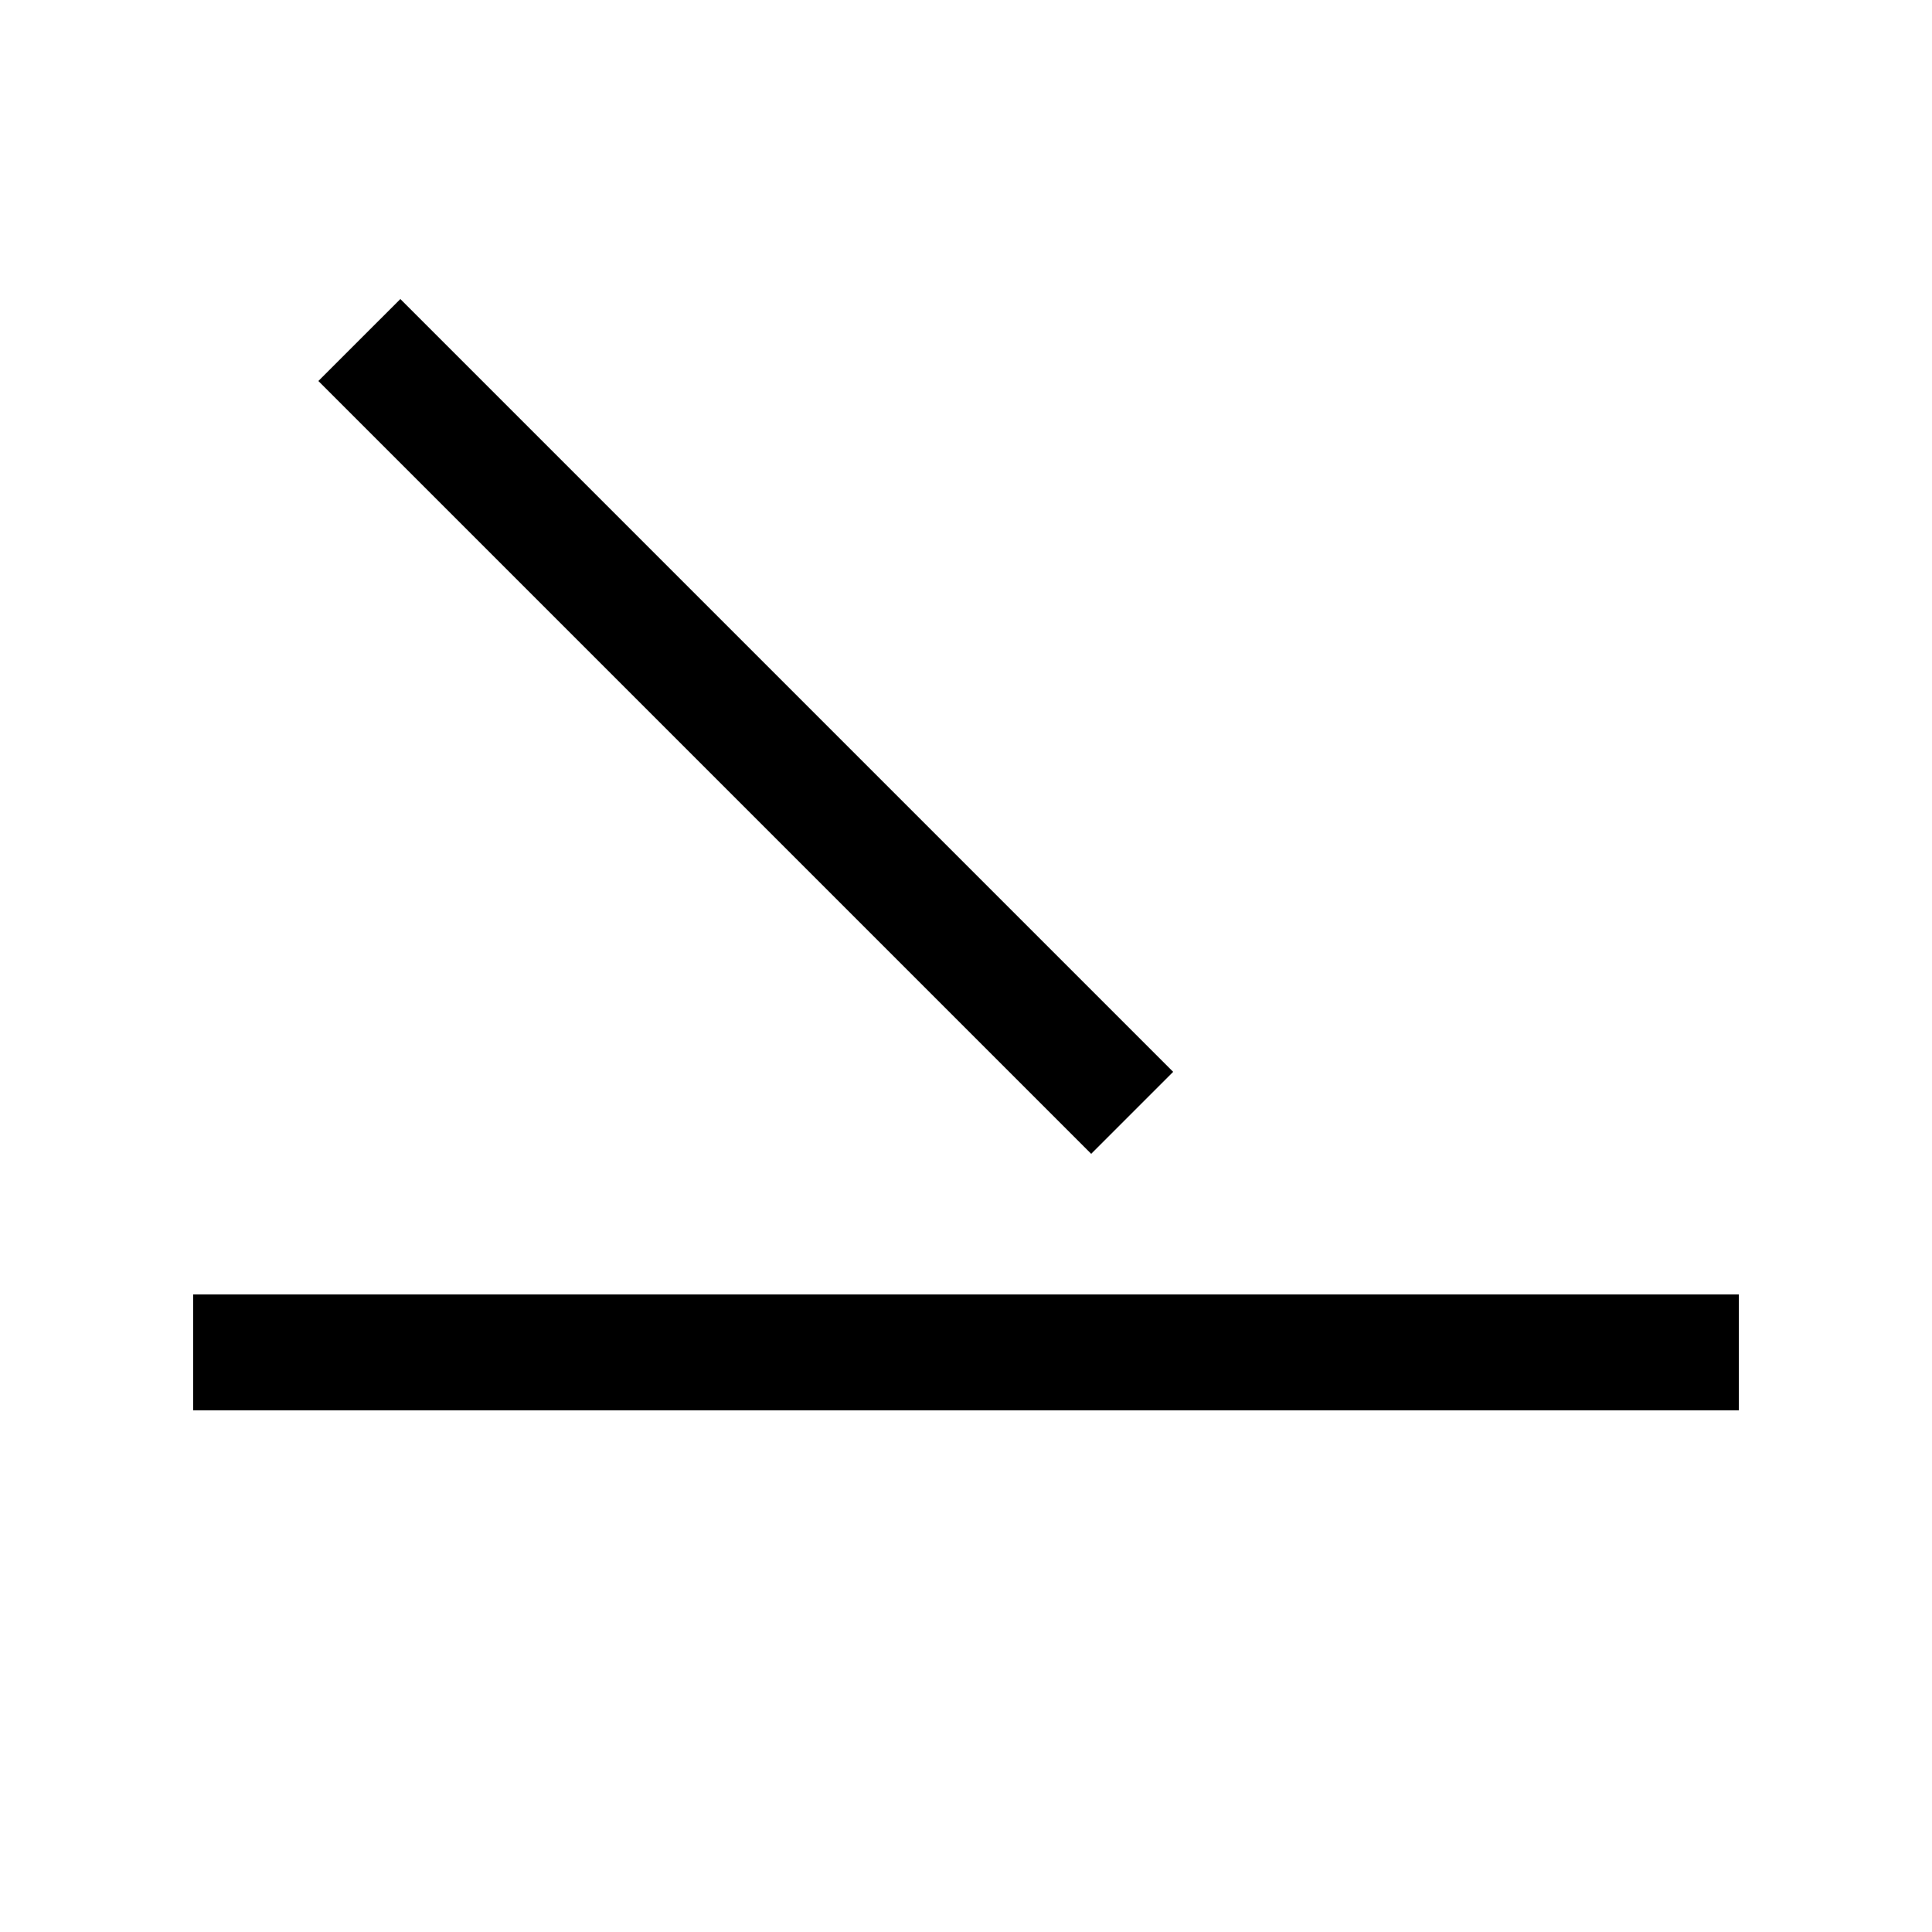
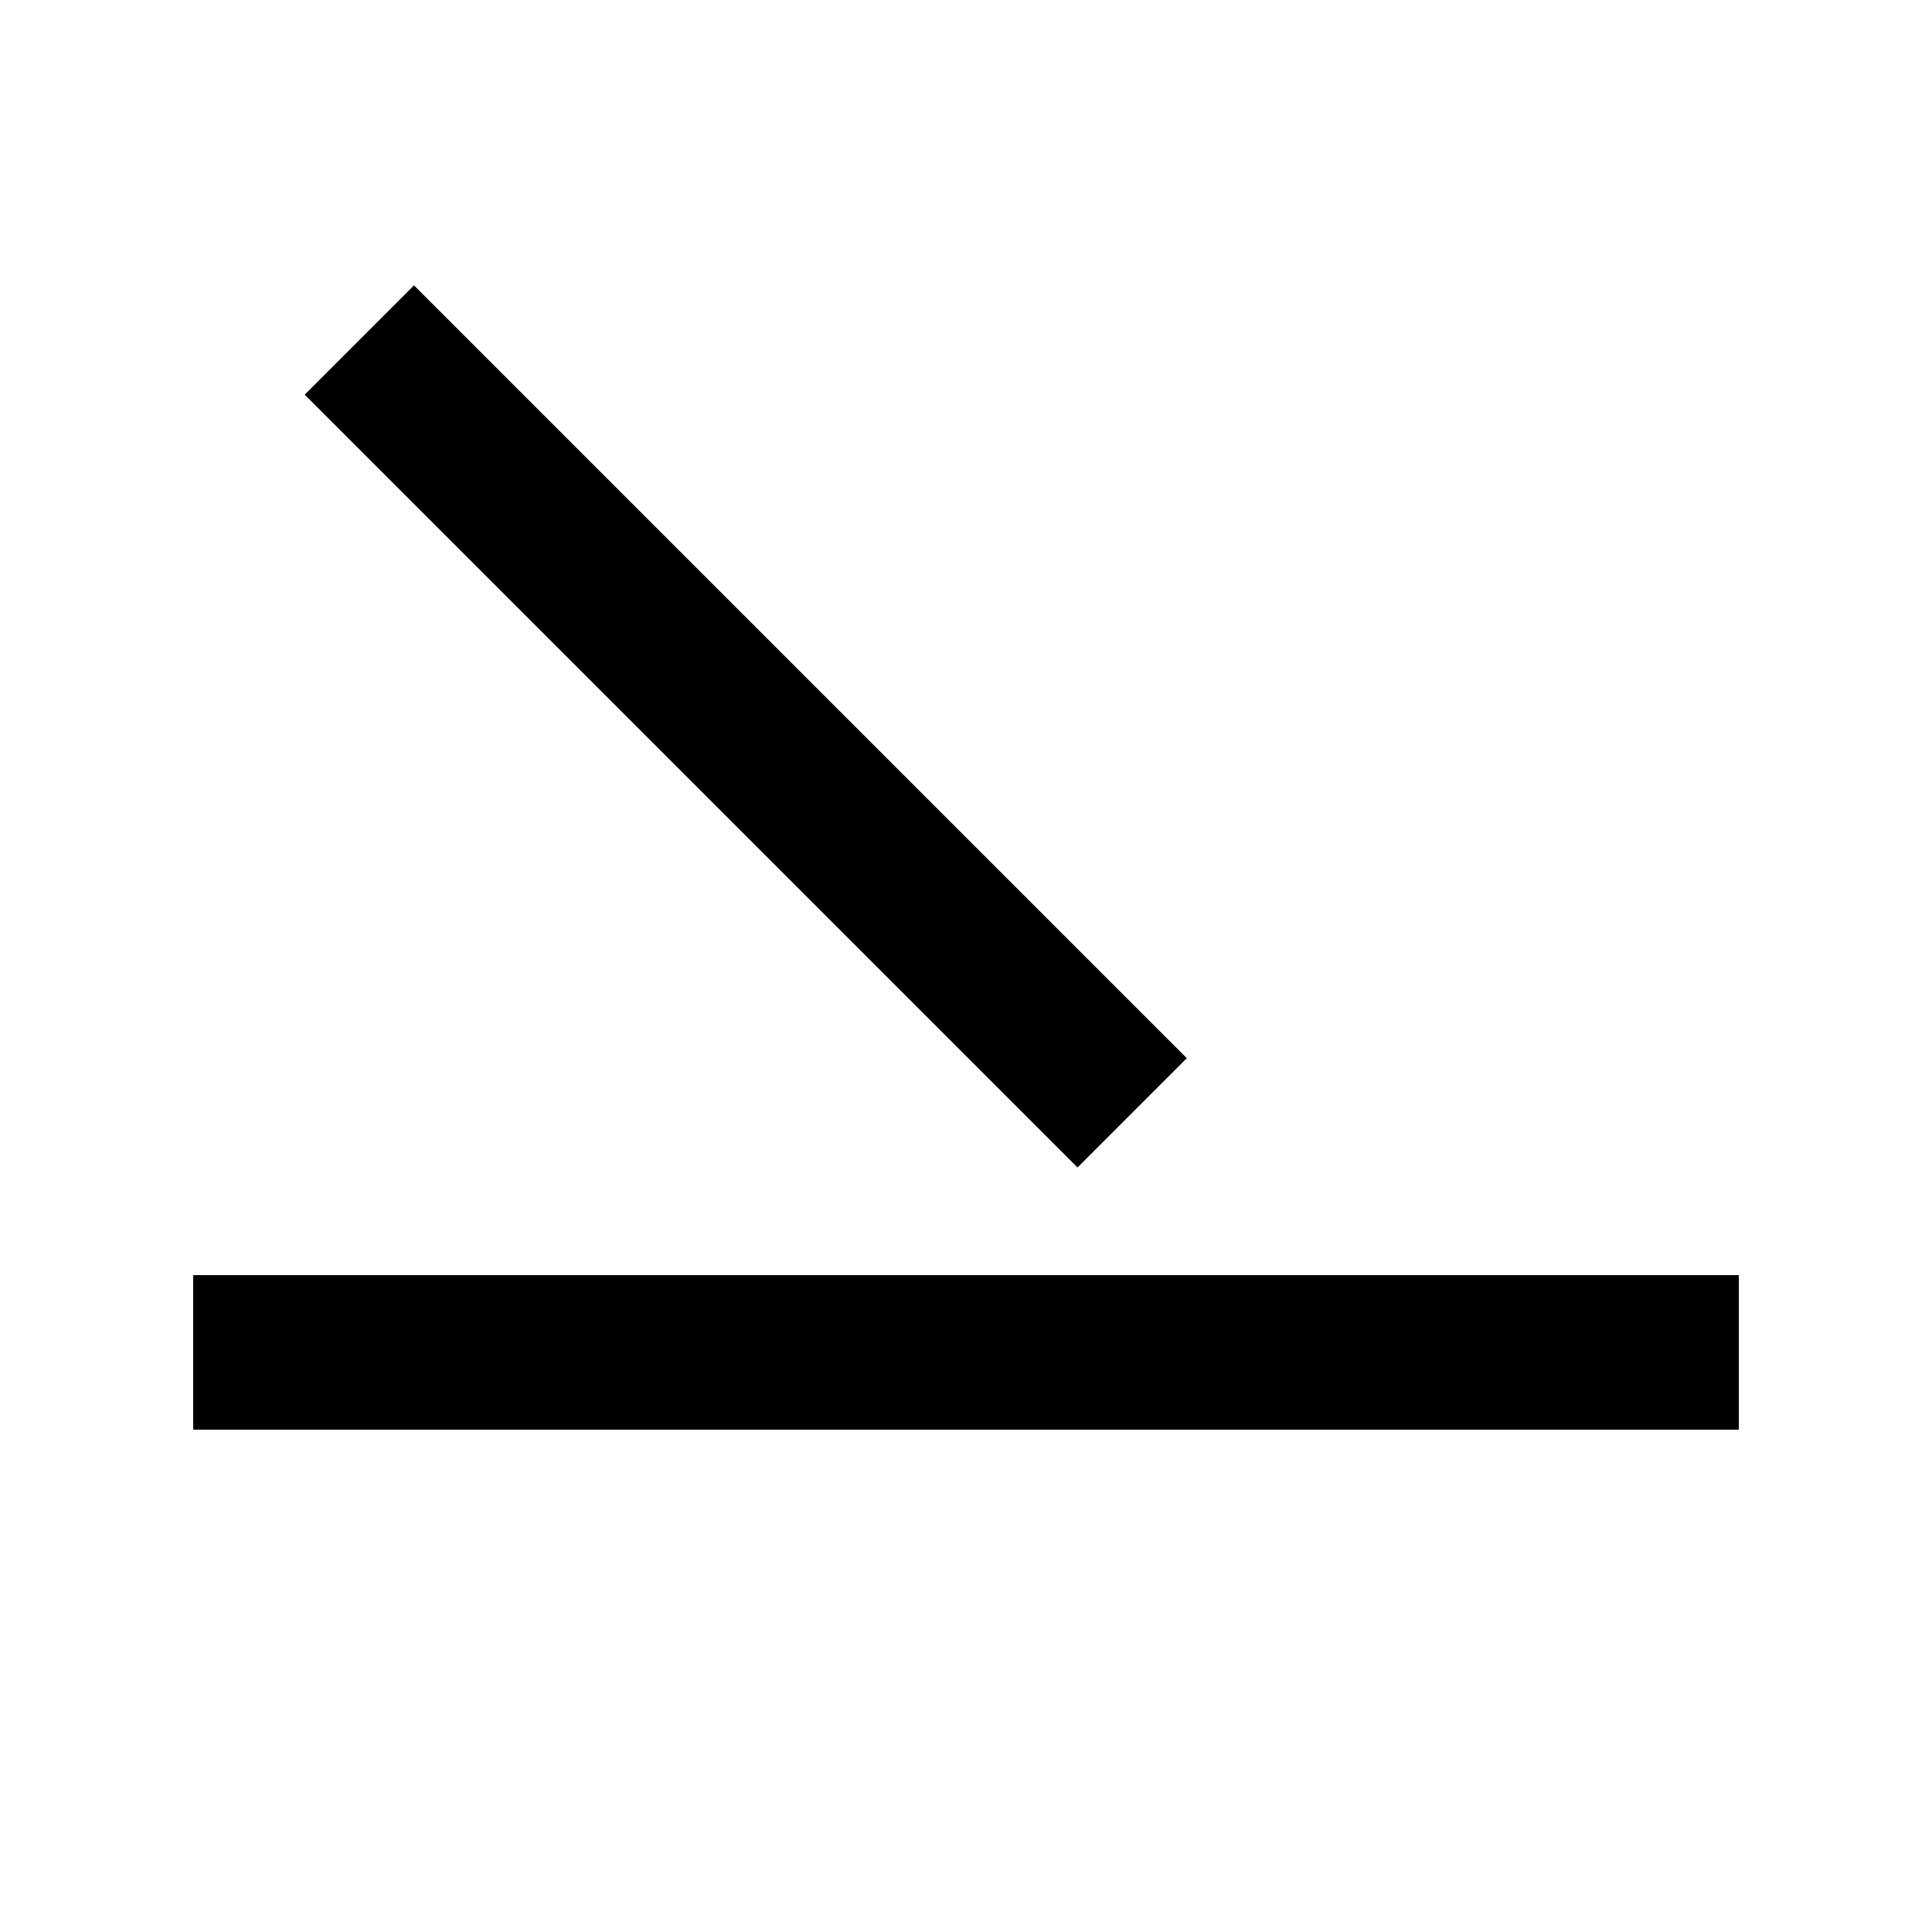
<svg xmlns="http://www.w3.org/2000/svg" width="1000" height="1000" viewBox="0 0 264.583 264.583" version="1.1" id="svg8">
  <defs id="defs2" />
  <g id="layer1" transform="translate(0,-32.41665)">
-     <path style="fill:none;stroke:#000000;stroke-width:15.875;stroke-linecap:butt;stroke-linejoin:miter;stroke-opacity:1;stroke-miterlimit:4;stroke-dasharray:none" d="M 26.458,217.625 H 238.125" id="path2101" />
-     <path style="fill:none;stroke:#000000;stroke-width:15.875;stroke-linecap:butt;stroke-linejoin:miter;stroke-miterlimit:4;stroke-dasharray:none;stroke-opacity:1" d="M 49.213,78.983 155.046,184.817" id="path2103" />
+     <path style="fill:none;stroke:#000000;stroke-width:21.167;stroke-linecap:butt;stroke-linejoin:miter;stroke-opacity:1;stroke-miterlimit:4;stroke-dasharray:none" d="M 26.458,217.625 H 238.125" id="path2101" />
+     <path style="fill:none;stroke:#000000;stroke-width:21.167;stroke-linecap:butt;stroke-linejoin:miter;stroke-miterlimit:4;stroke-dasharray:none;stroke-opacity:1" d="M 49.213,78.983 155.046,184.817" id="path2103" />
  </g>
</svg>
